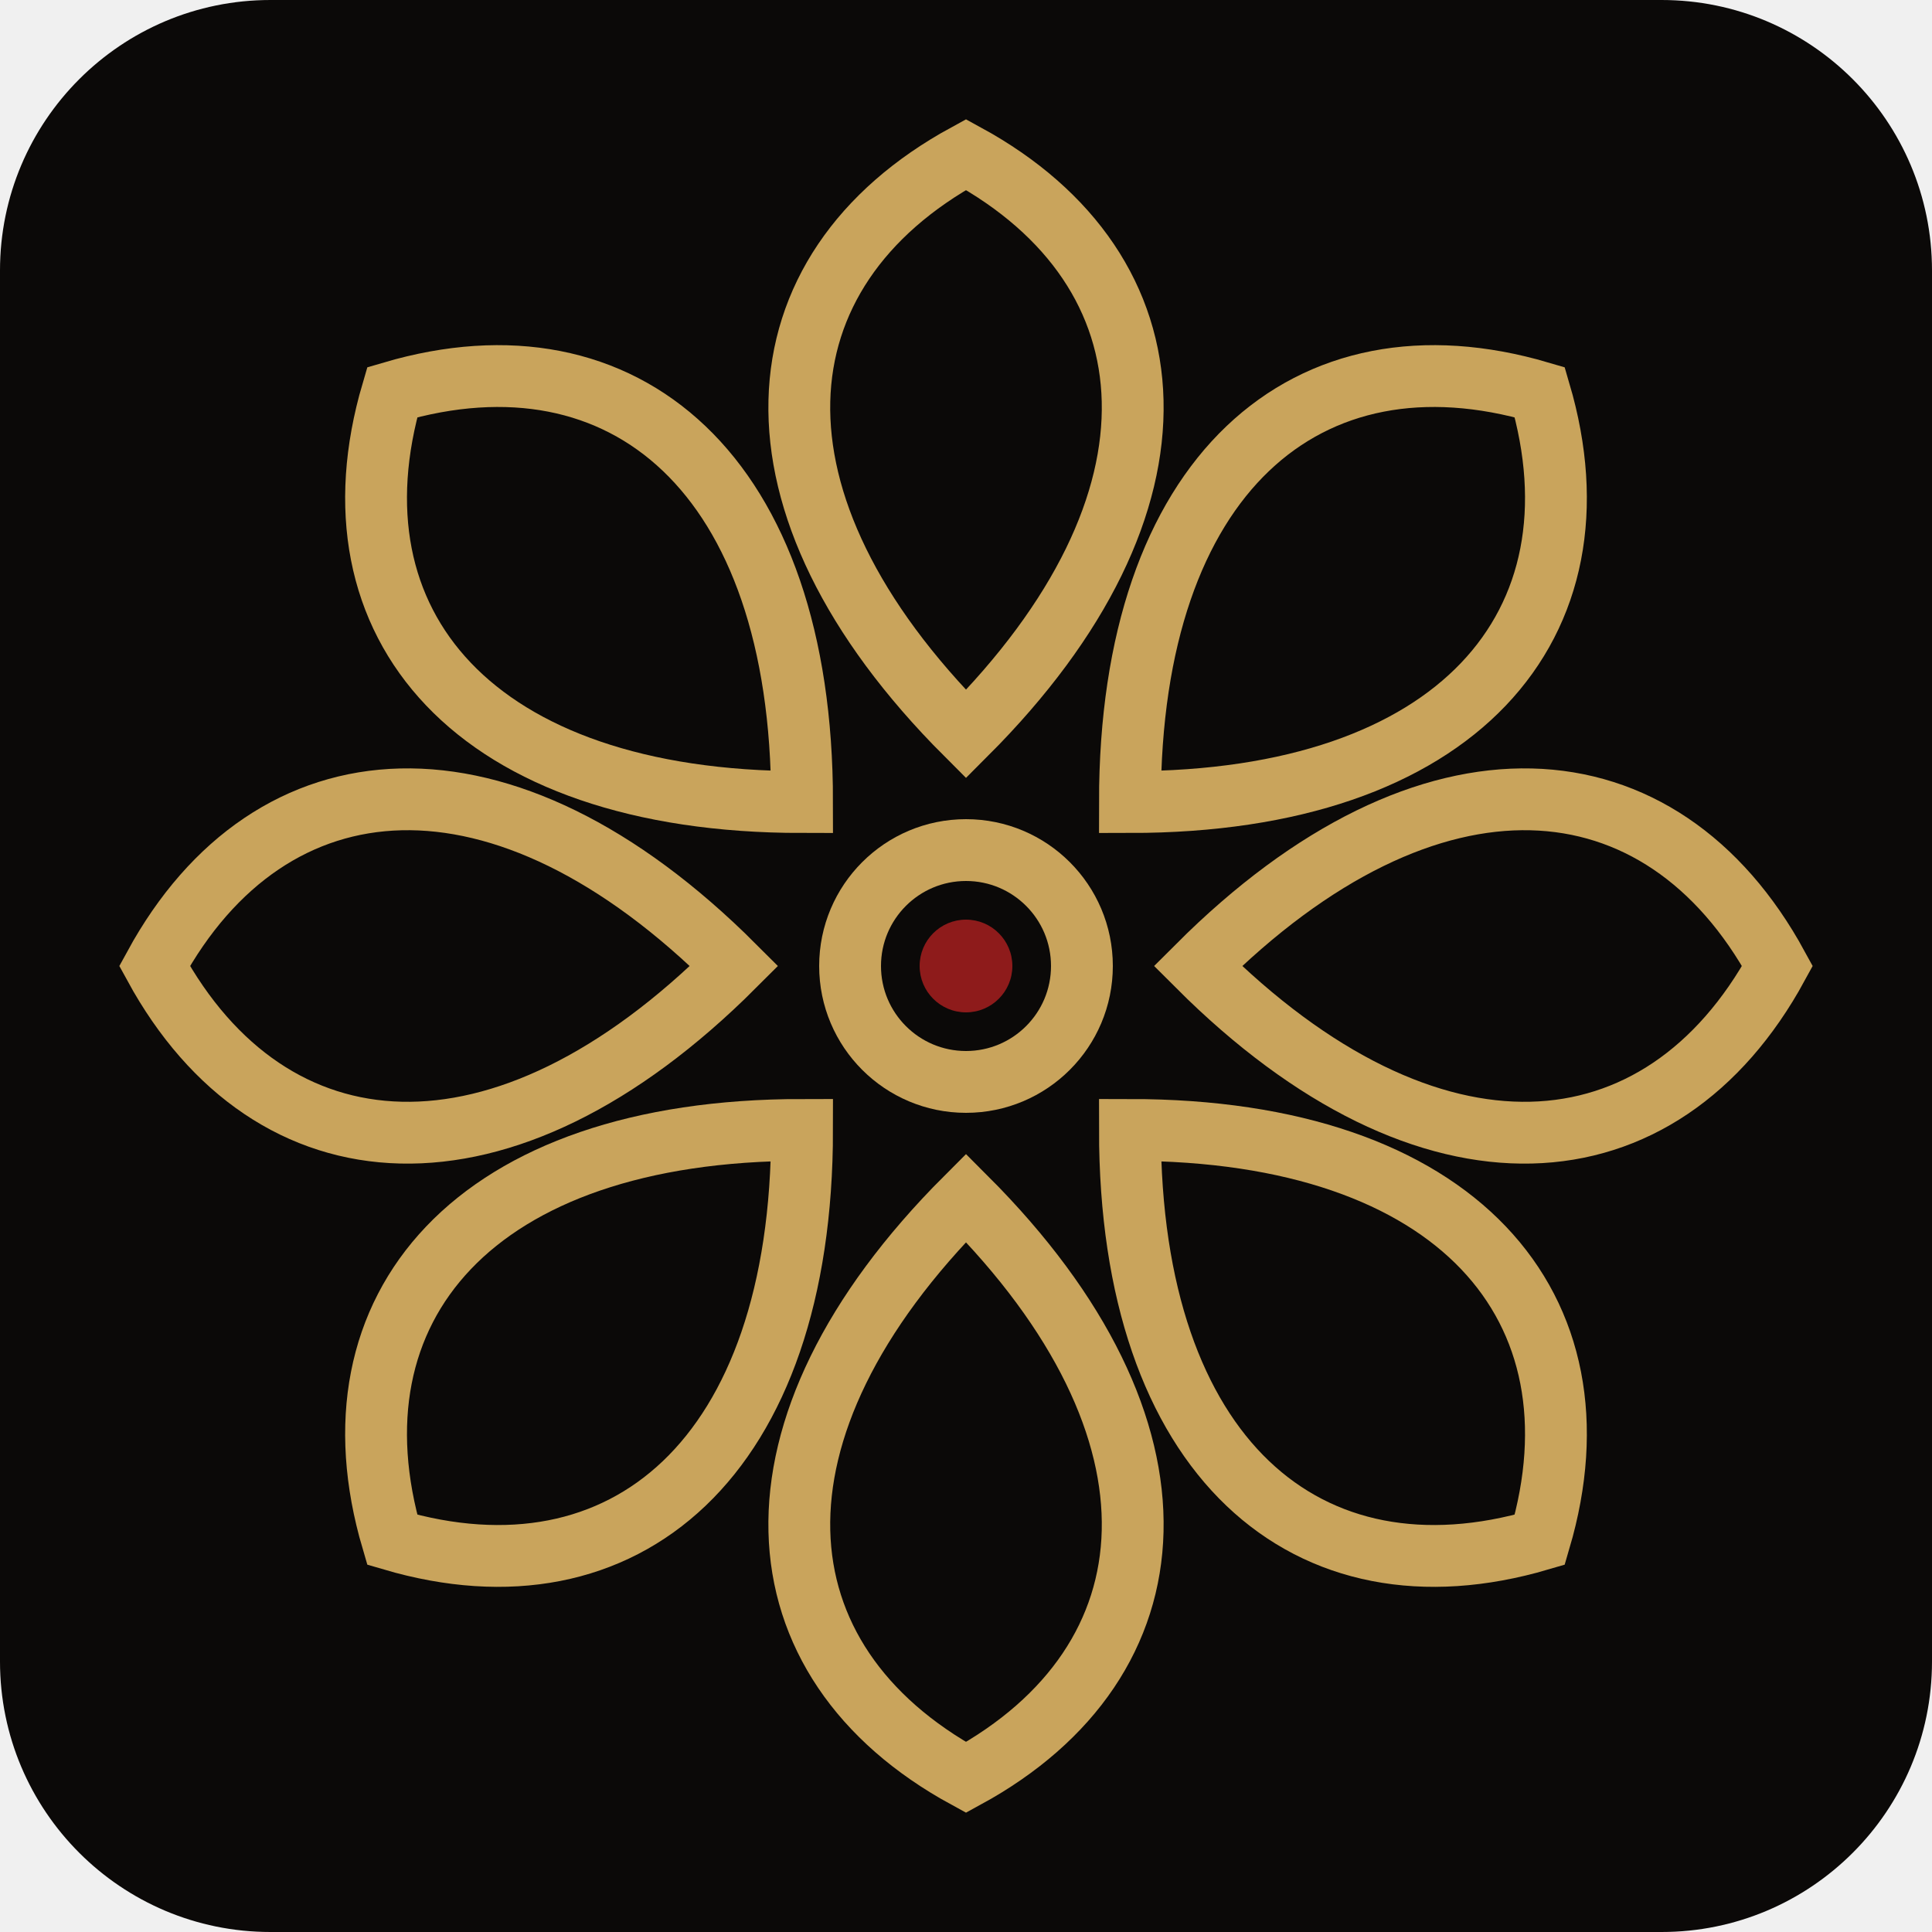
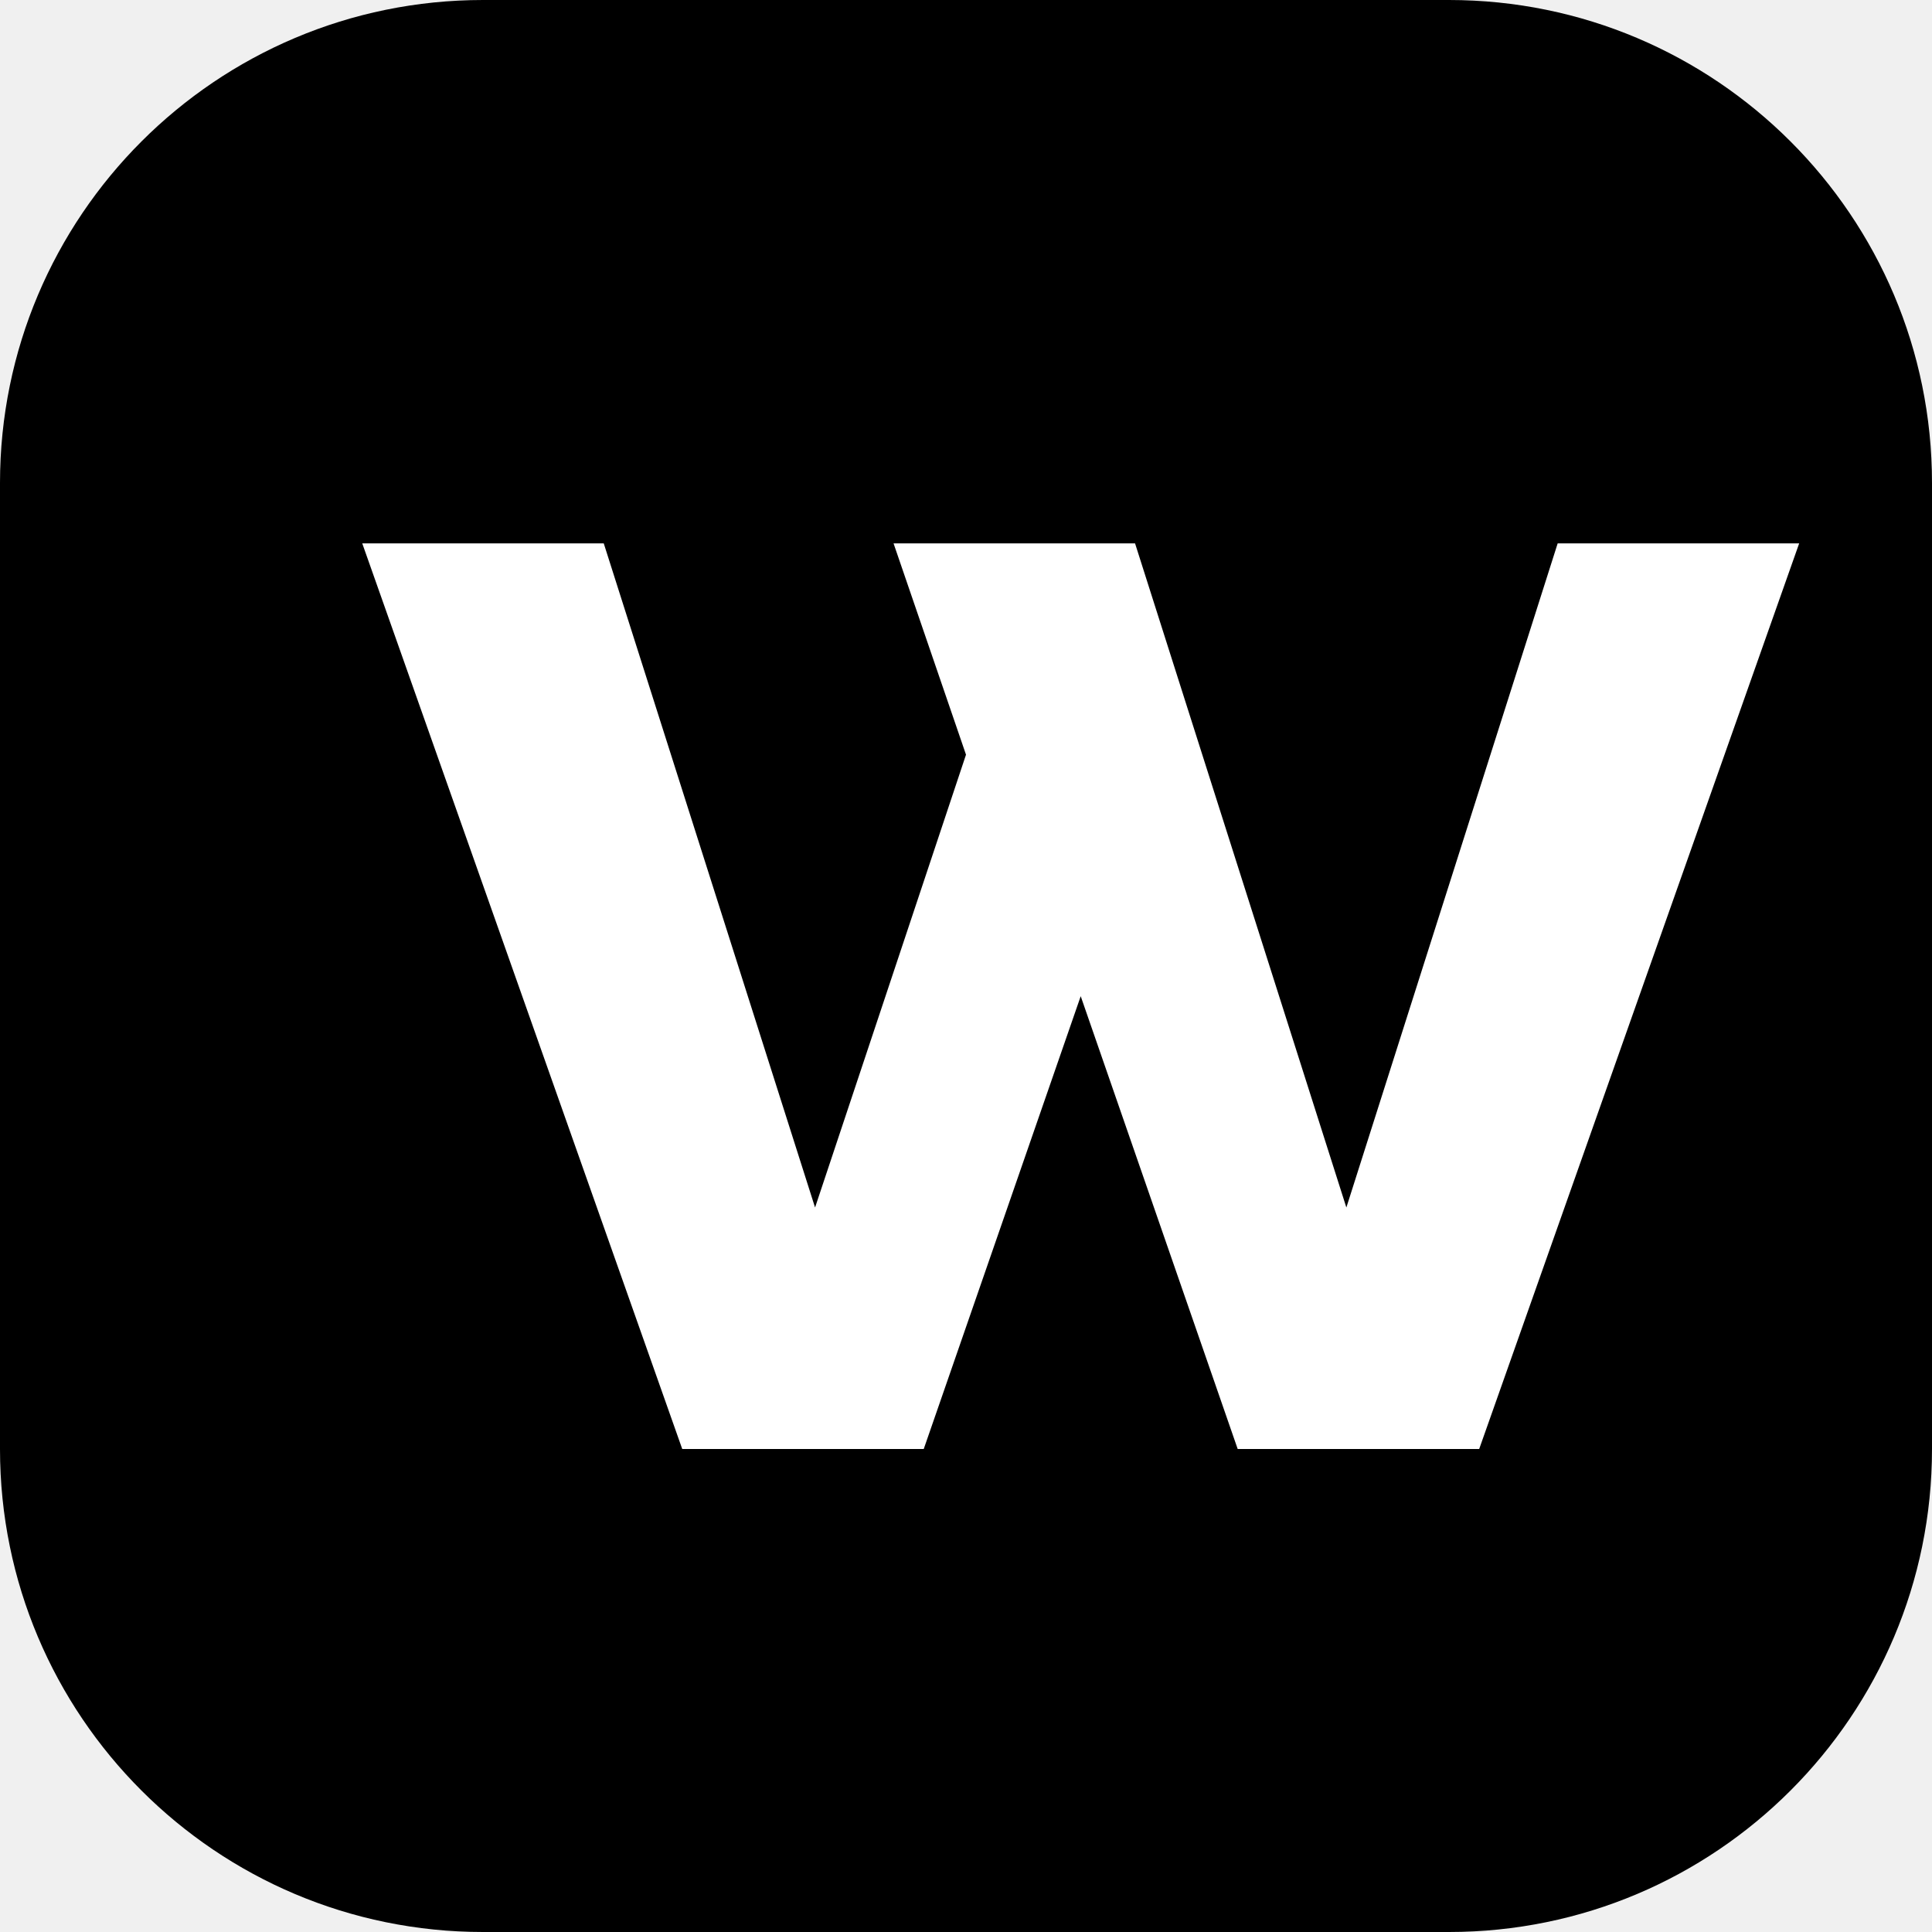
- <svg xmlns="http://www.w3.org/2000/svg" viewBox="-50 -50 100 100">
-   <rect x="-50" y="-50" width="100" height="100" rx="14" fill="#0b0908" />
-   <g fill="none" stroke="#c9a45c" stroke-width="3.2">
-     <path id="p" d="M0 -12 C 12 -24, 11 -36, 0 -42 C -11 -36, -12 -24, 0 -12 Z" />
-     <use href="#p" transform="rotate(45)" />
-     <use href="#p" transform="rotate(90)" />
-     <use href="#p" transform="rotate(135)" />
-     <use href="#p" transform="rotate(180)" />
-     <use href="#p" transform="rotate(225)" />
-     <use href="#p" transform="rotate(270)" />
-     <use href="#p" transform="rotate(315)" />
-     <circle r="6" />
-   </g>
-   <circle r="2.4" fill="#8e1b1b" />
+ <svg xmlns="http://www.w3.org/2000/svg" viewBox="0 0 64 64">
+   <rect width="64" height="64" rx="16" fill="#000" />
+   <path d="M12 18h8l7 22 5-15-2.4-7h8l7 22 7-22h8L49 48h-8l-5.2-15L30.6 48h-8z" fill="#fff" />
</svg>
